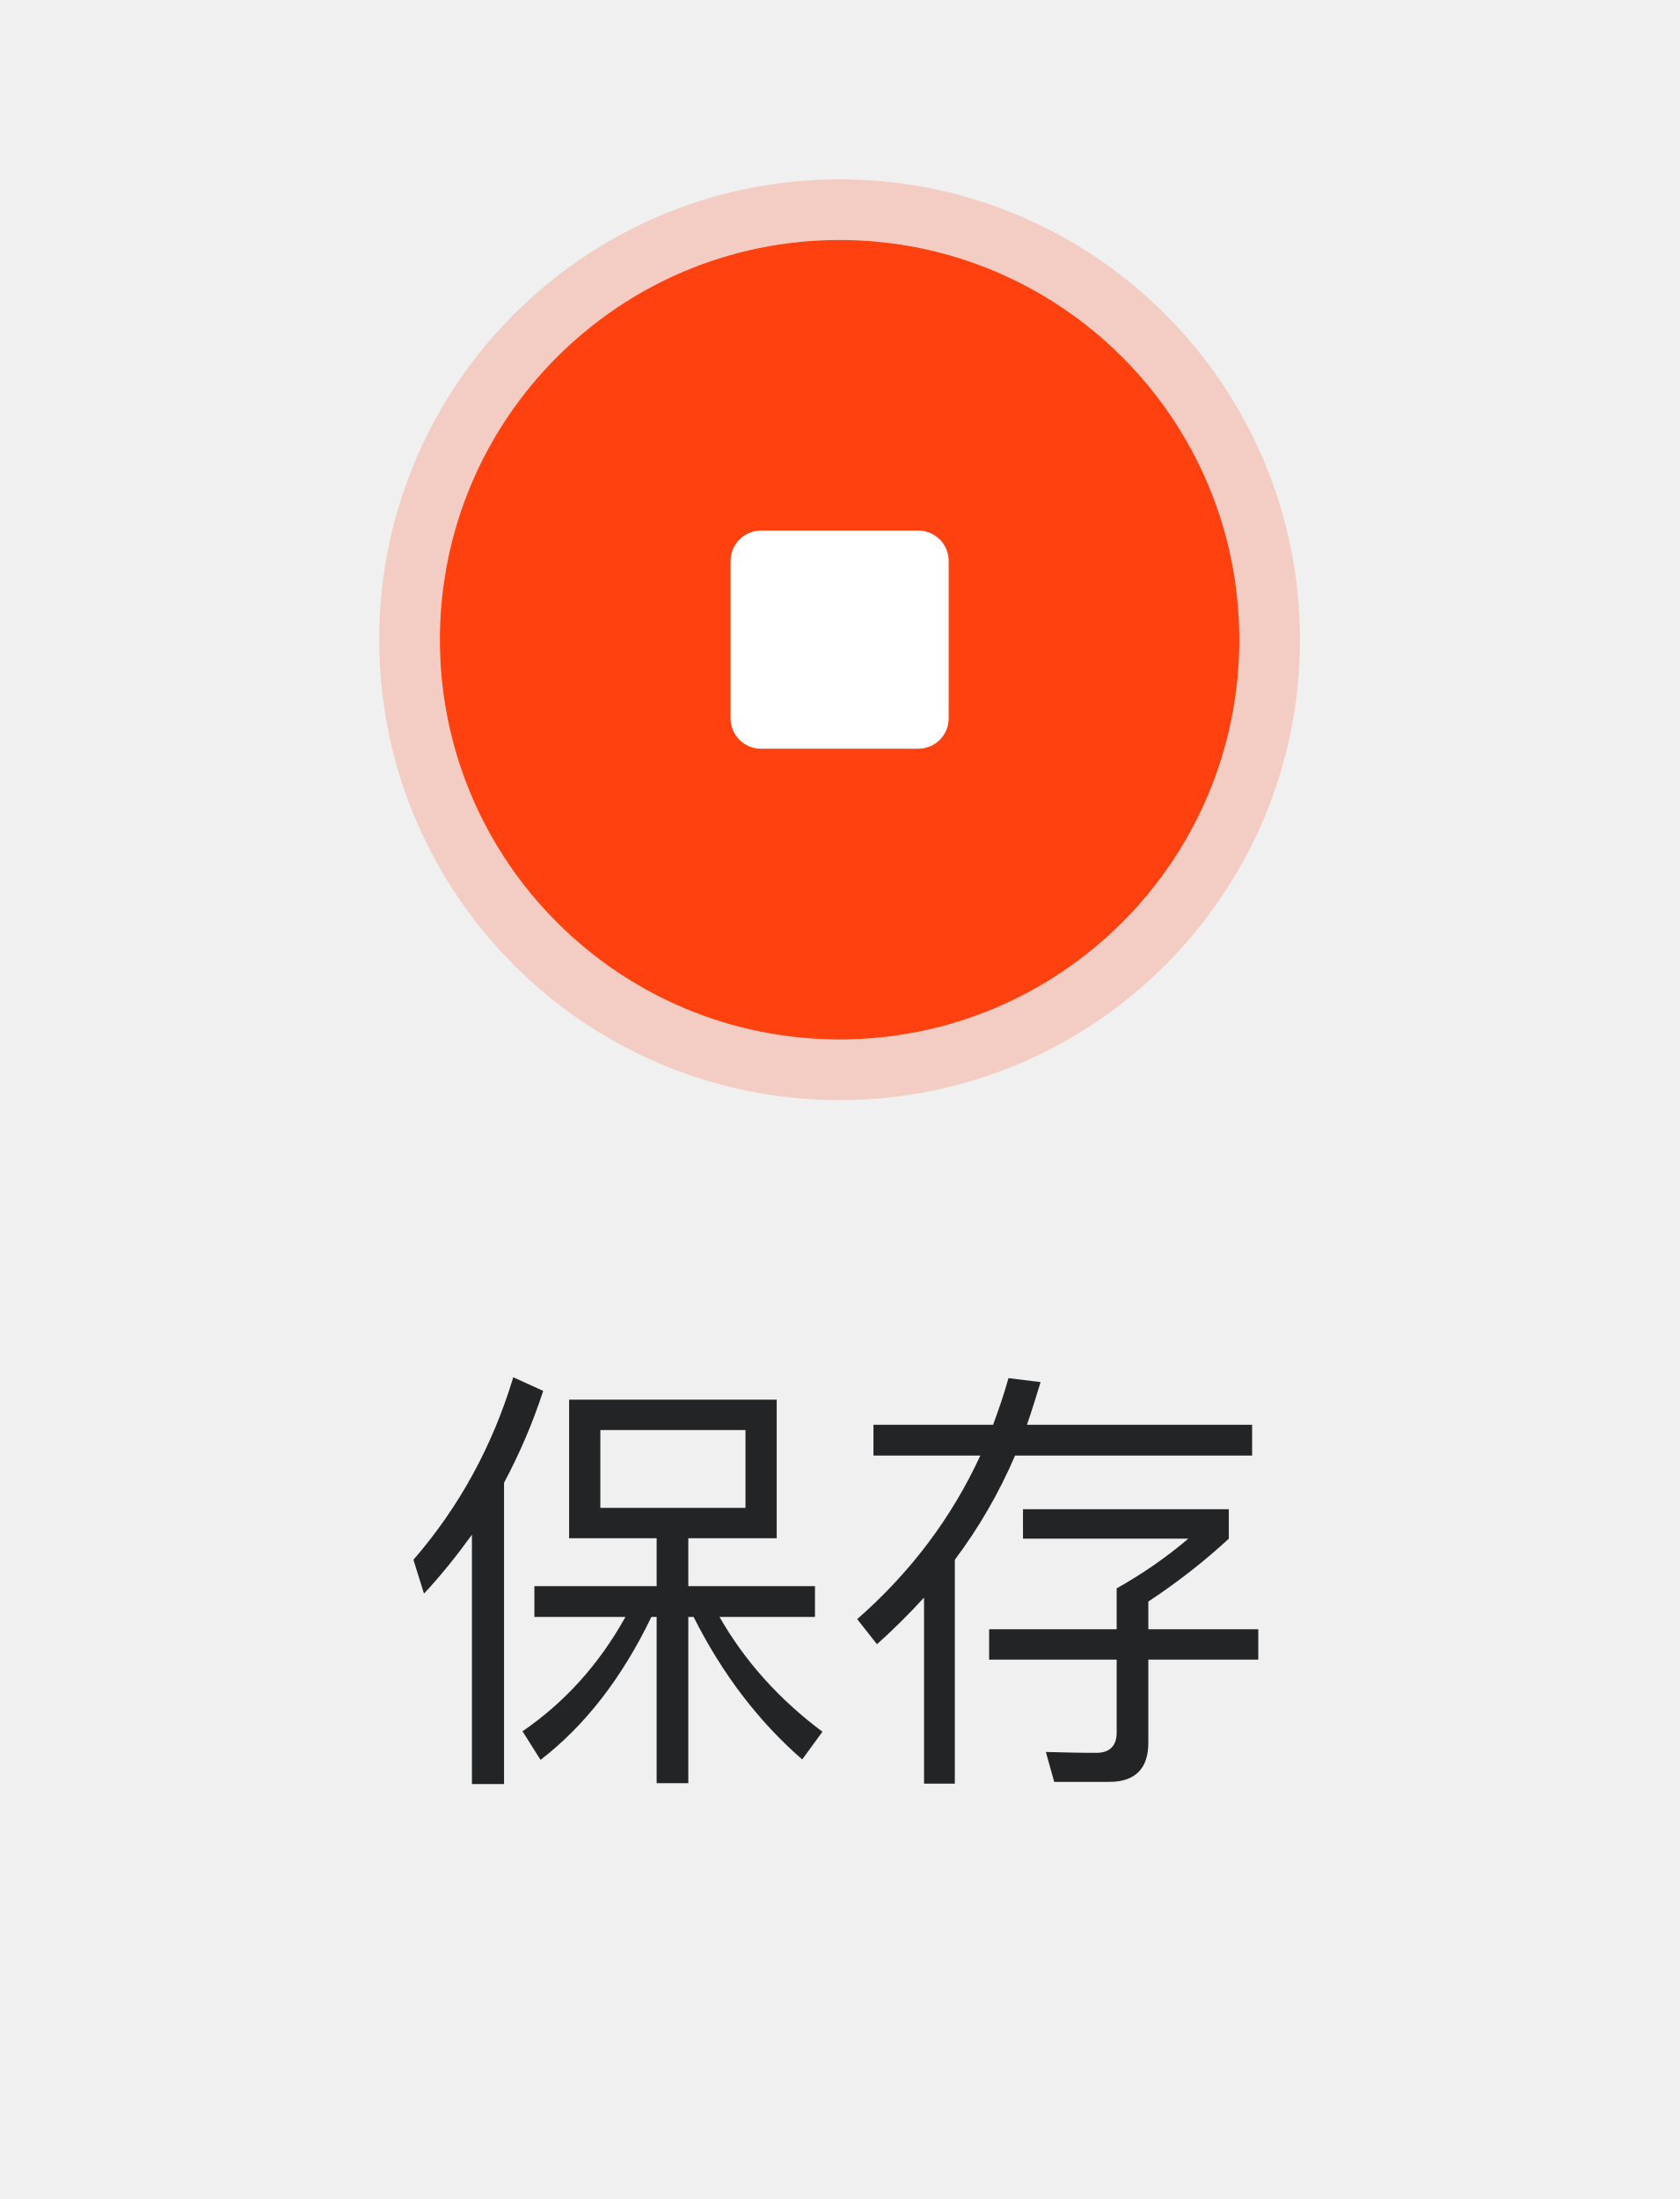
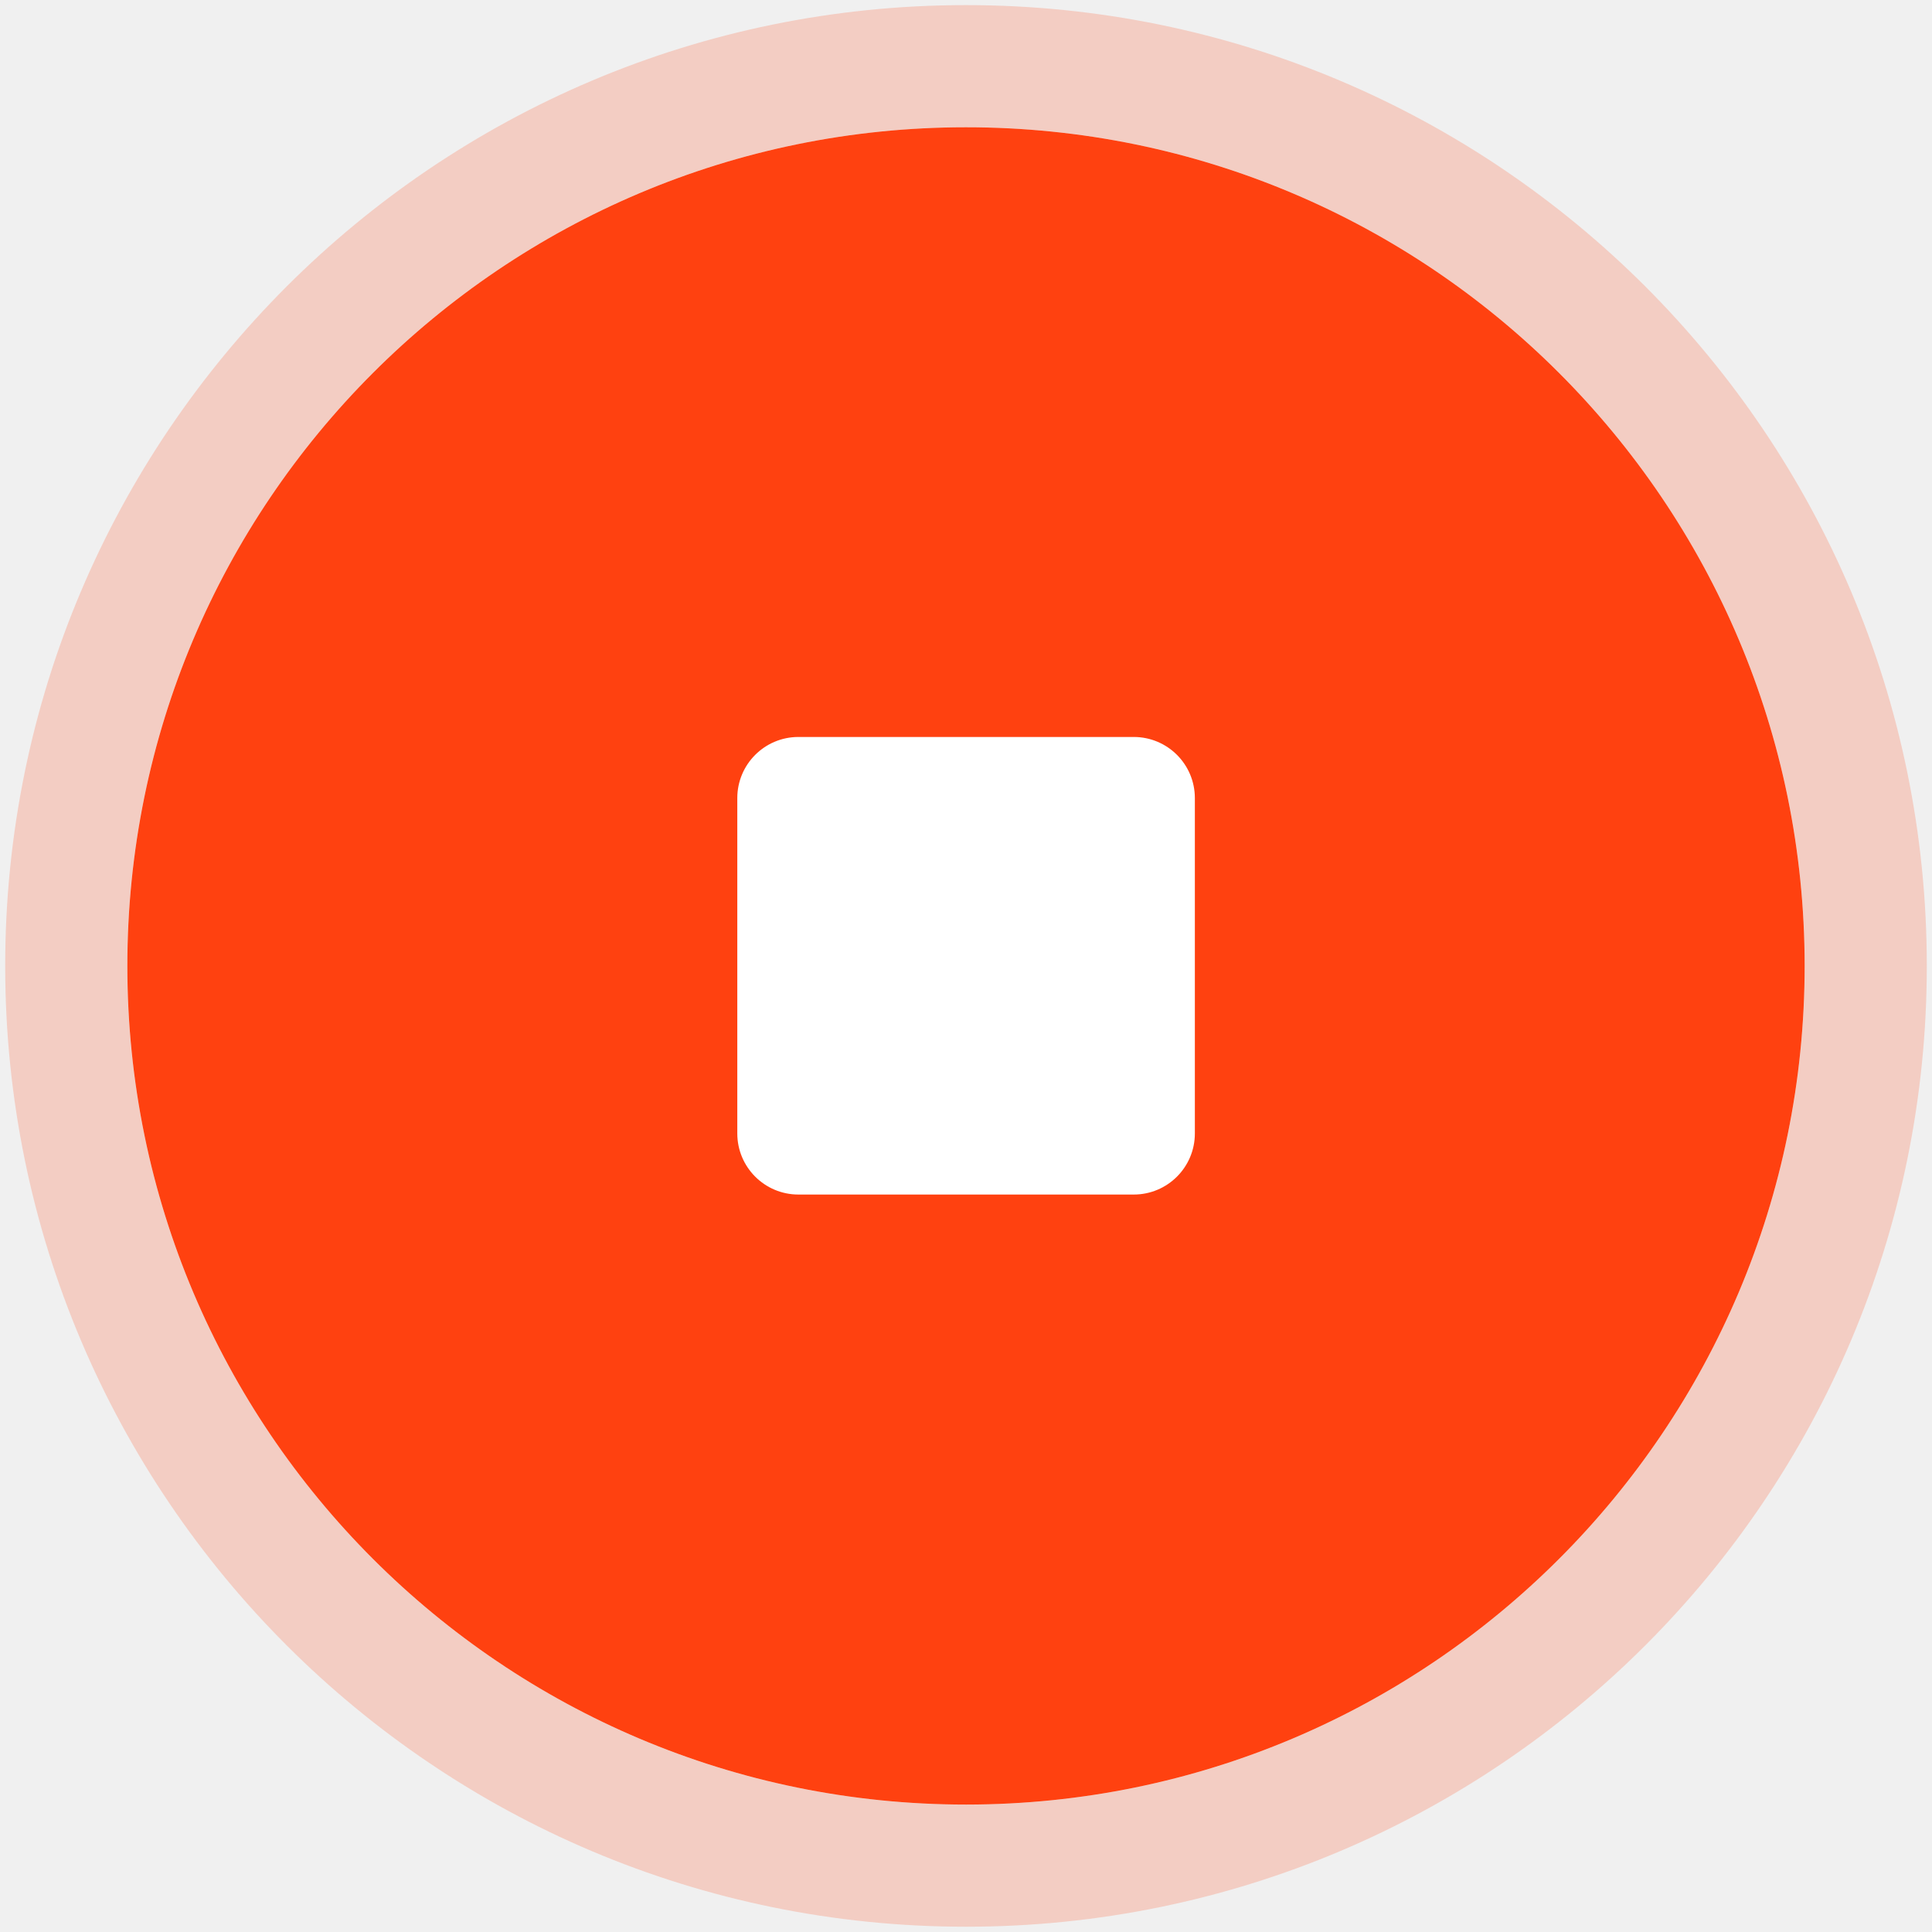
- <svg xmlns="http://www.w3.org/2000/svg" width="42" height="55" viewBox="0 0 42 55" fill="none">
-   <circle cx="21" cy="16" r="9.998" transform="rotate(-0.0140153 21 16)" fill="#FF4110" />
-   <circle cx="21" cy="16" r="10.756" transform="rotate(-0.0140153 21 16)" stroke="#FF4110" stroke-opacity="0.2" stroke-width="1.517" />
-   <rect x="18.273" y="13.271" width="5.455" height="5.455" rx="0.759" fill="white" />
-   <path d="M12.838 34.447L13.586 34.788C13.322 35.602 12.992 36.361 12.607 37.087V44.622H11.804V38.385C11.43 38.902 11.034 39.397 10.605 39.859L10.341 39.012C11.485 37.692 12.321 36.163 12.838 34.447ZM14.235 35.008H19.427V38.473H17.216V39.672H20.384V40.442H17.997C18.624 41.542 19.482 42.499 20.571 43.313L20.065 44.006C18.965 43.049 18.063 41.861 17.348 40.442H17.216V44.6H16.424V40.442H16.292C15.555 41.971 14.631 43.159 13.52 44.017L13.069 43.302C14.125 42.576 14.983 41.63 15.643 40.442H13.366V39.672H16.424V38.473H14.235V35.008ZM18.646 37.714V35.767H15.016V37.714H18.646ZM21.847 35.635H24.839C24.982 35.25 25.114 34.865 25.224 34.469L26.027 34.568C25.917 34.931 25.807 35.283 25.686 35.635H31.318V36.405H25.389C24.982 37.351 24.476 38.22 23.882 39.012V44.611H23.112V39.958C22.738 40.365 22.353 40.75 21.935 41.124L21.44 40.497C22.782 39.32 23.805 37.956 24.52 36.405H21.847V35.635ZM24.74 40.75H27.93V39.727C28.557 39.375 29.151 38.968 29.723 38.484H25.587V37.747H30.735V38.484C30.141 39.034 29.47 39.562 28.722 40.057V40.75H31.472V41.509H28.722V43.588C28.722 44.237 28.392 44.567 27.743 44.567H26.368L26.159 43.819C26.555 43.83 26.973 43.841 27.424 43.841C27.754 43.841 27.93 43.665 27.93 43.335V41.509H24.74V40.75Z" fill="#232425" />
+ <svg xmlns="http://www.w3.org/2000/svg" width="24" height="24" viewBox="0 0 24 24" fill="none">
+   <circle cx="12" cy="11.999" r="10.418" transform="rotate(-0.0140153 12 11.9992)" fill="#FF4110" />
+   <circle cx="12" cy="11.999" r="11.177" transform="rotate(-0.0140153 12 11.9992)" stroke="#FF4110" stroke-opacity="0.2" stroke-width="1.517" />
+   <rect x="9.159" y="9.155" width="5.684" height="5.684" rx="0.759" fill="white" />
</svg>
